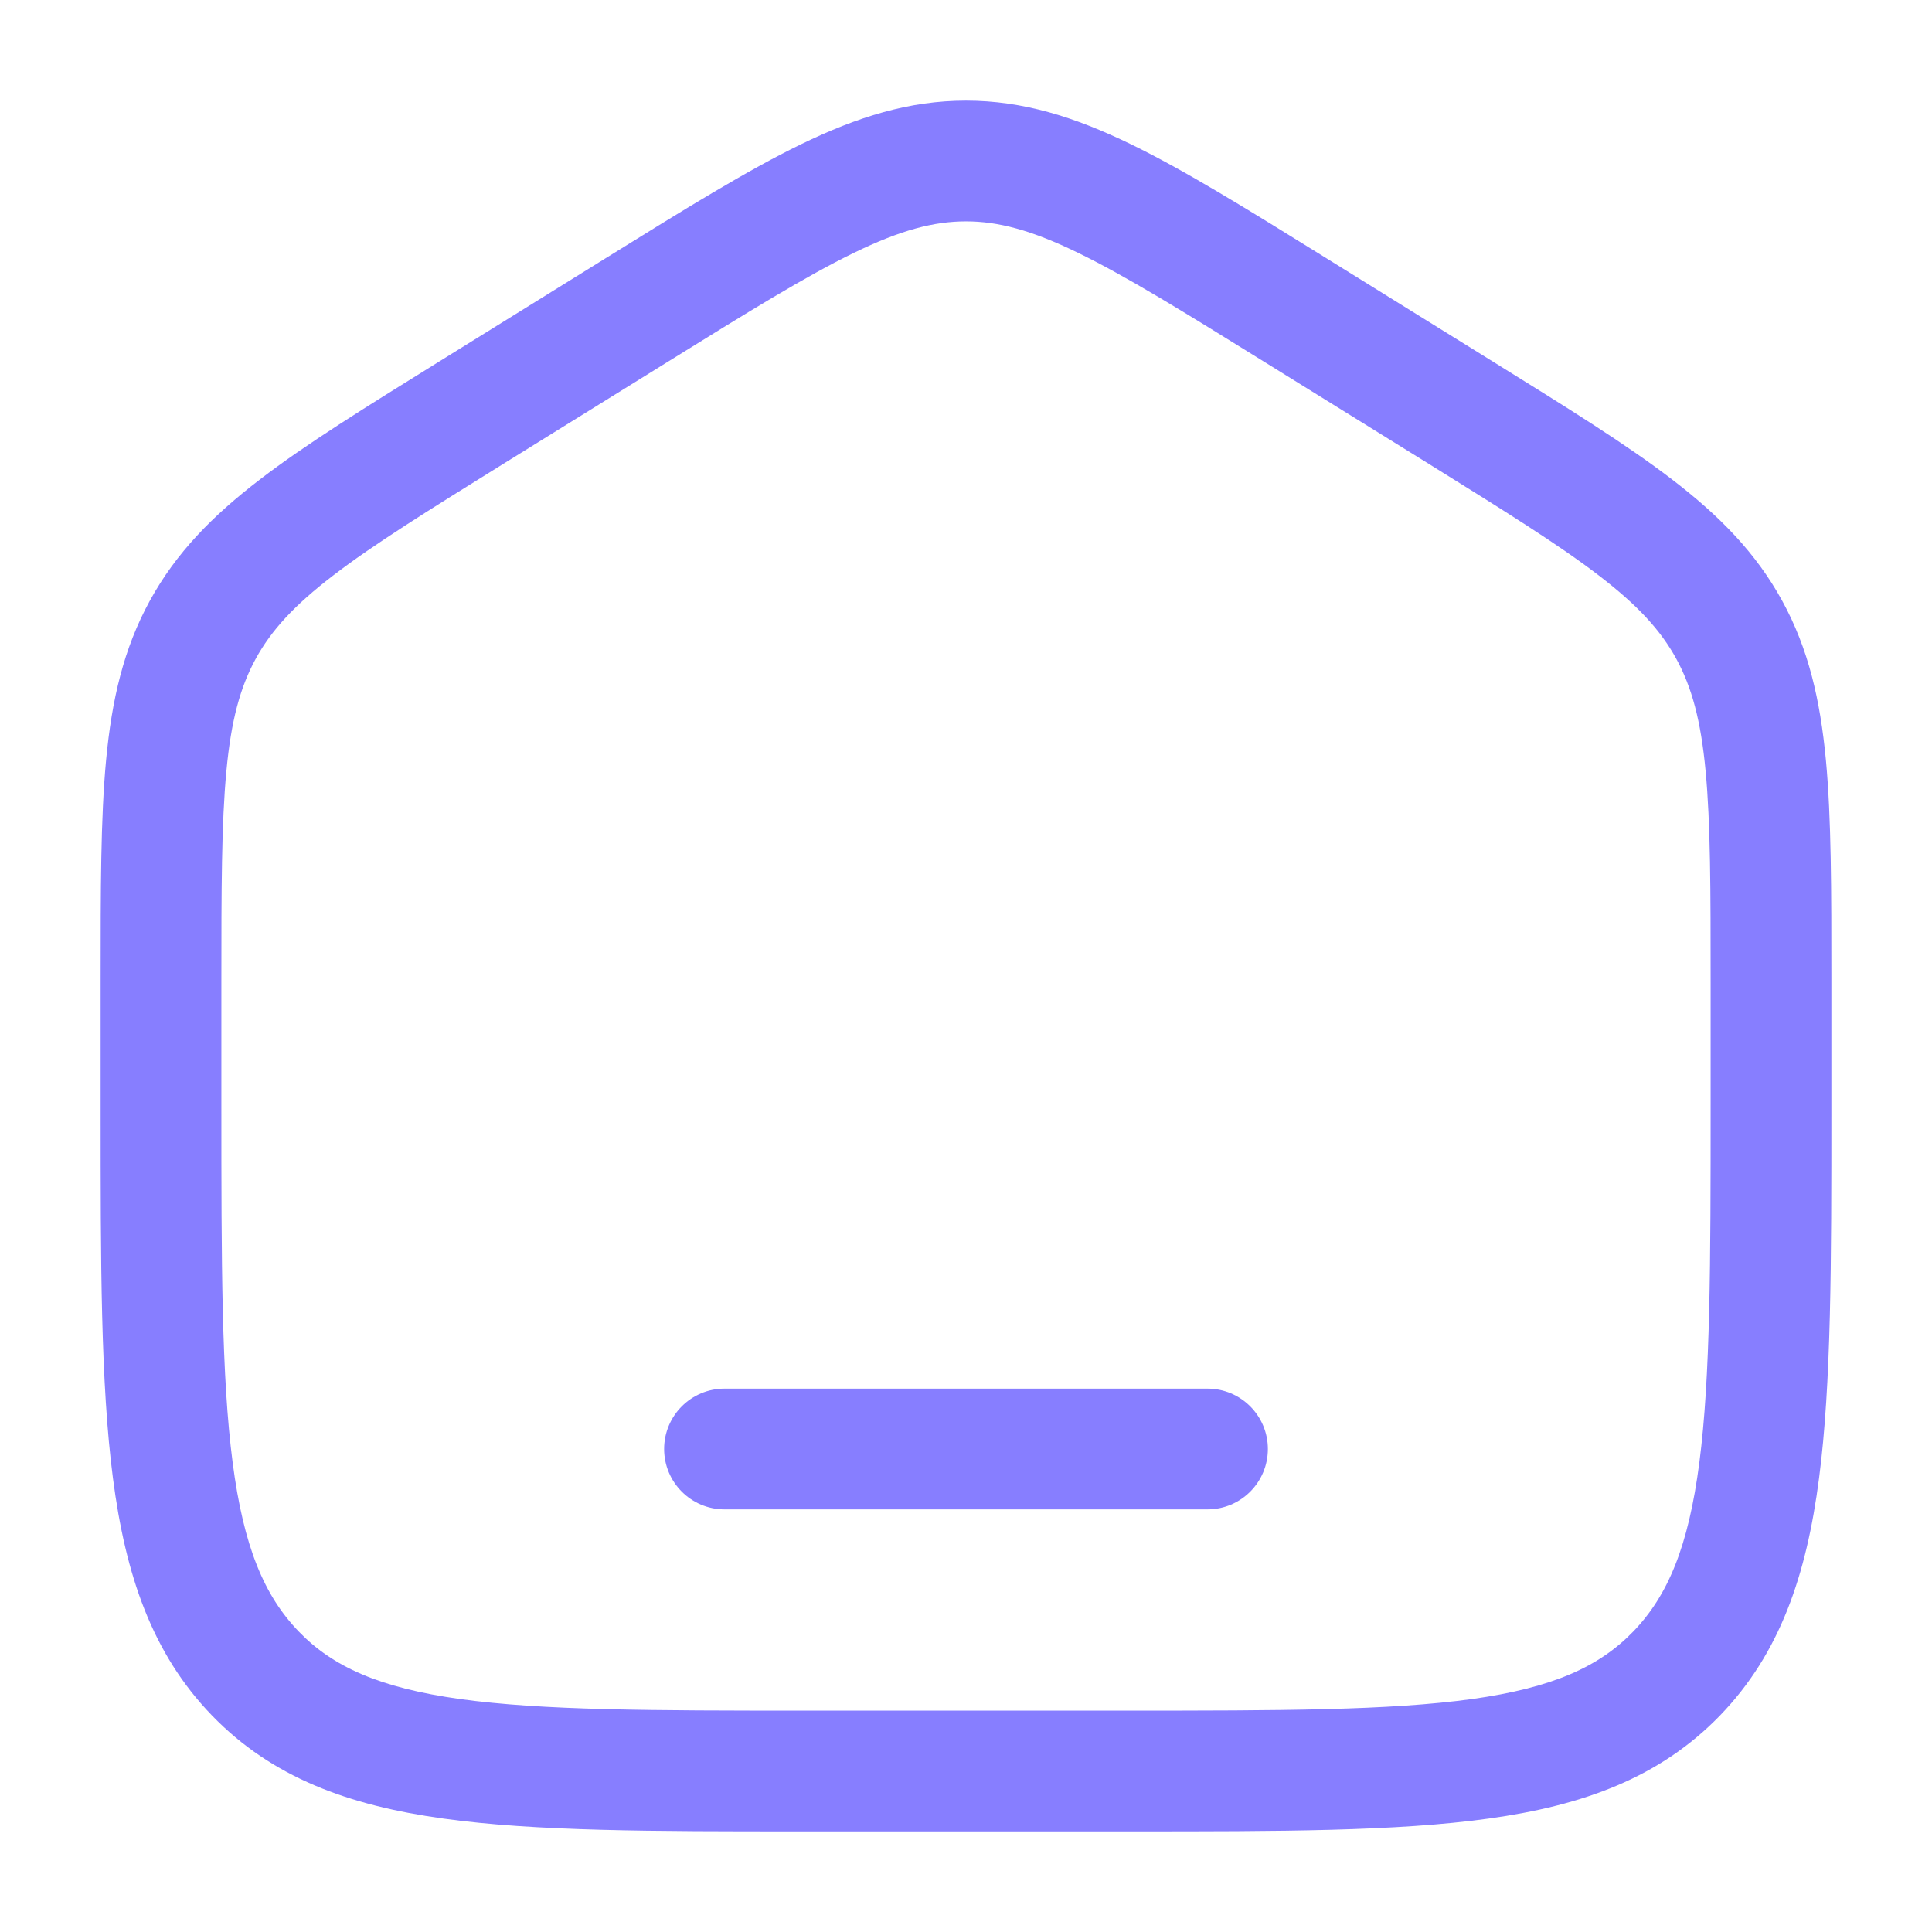
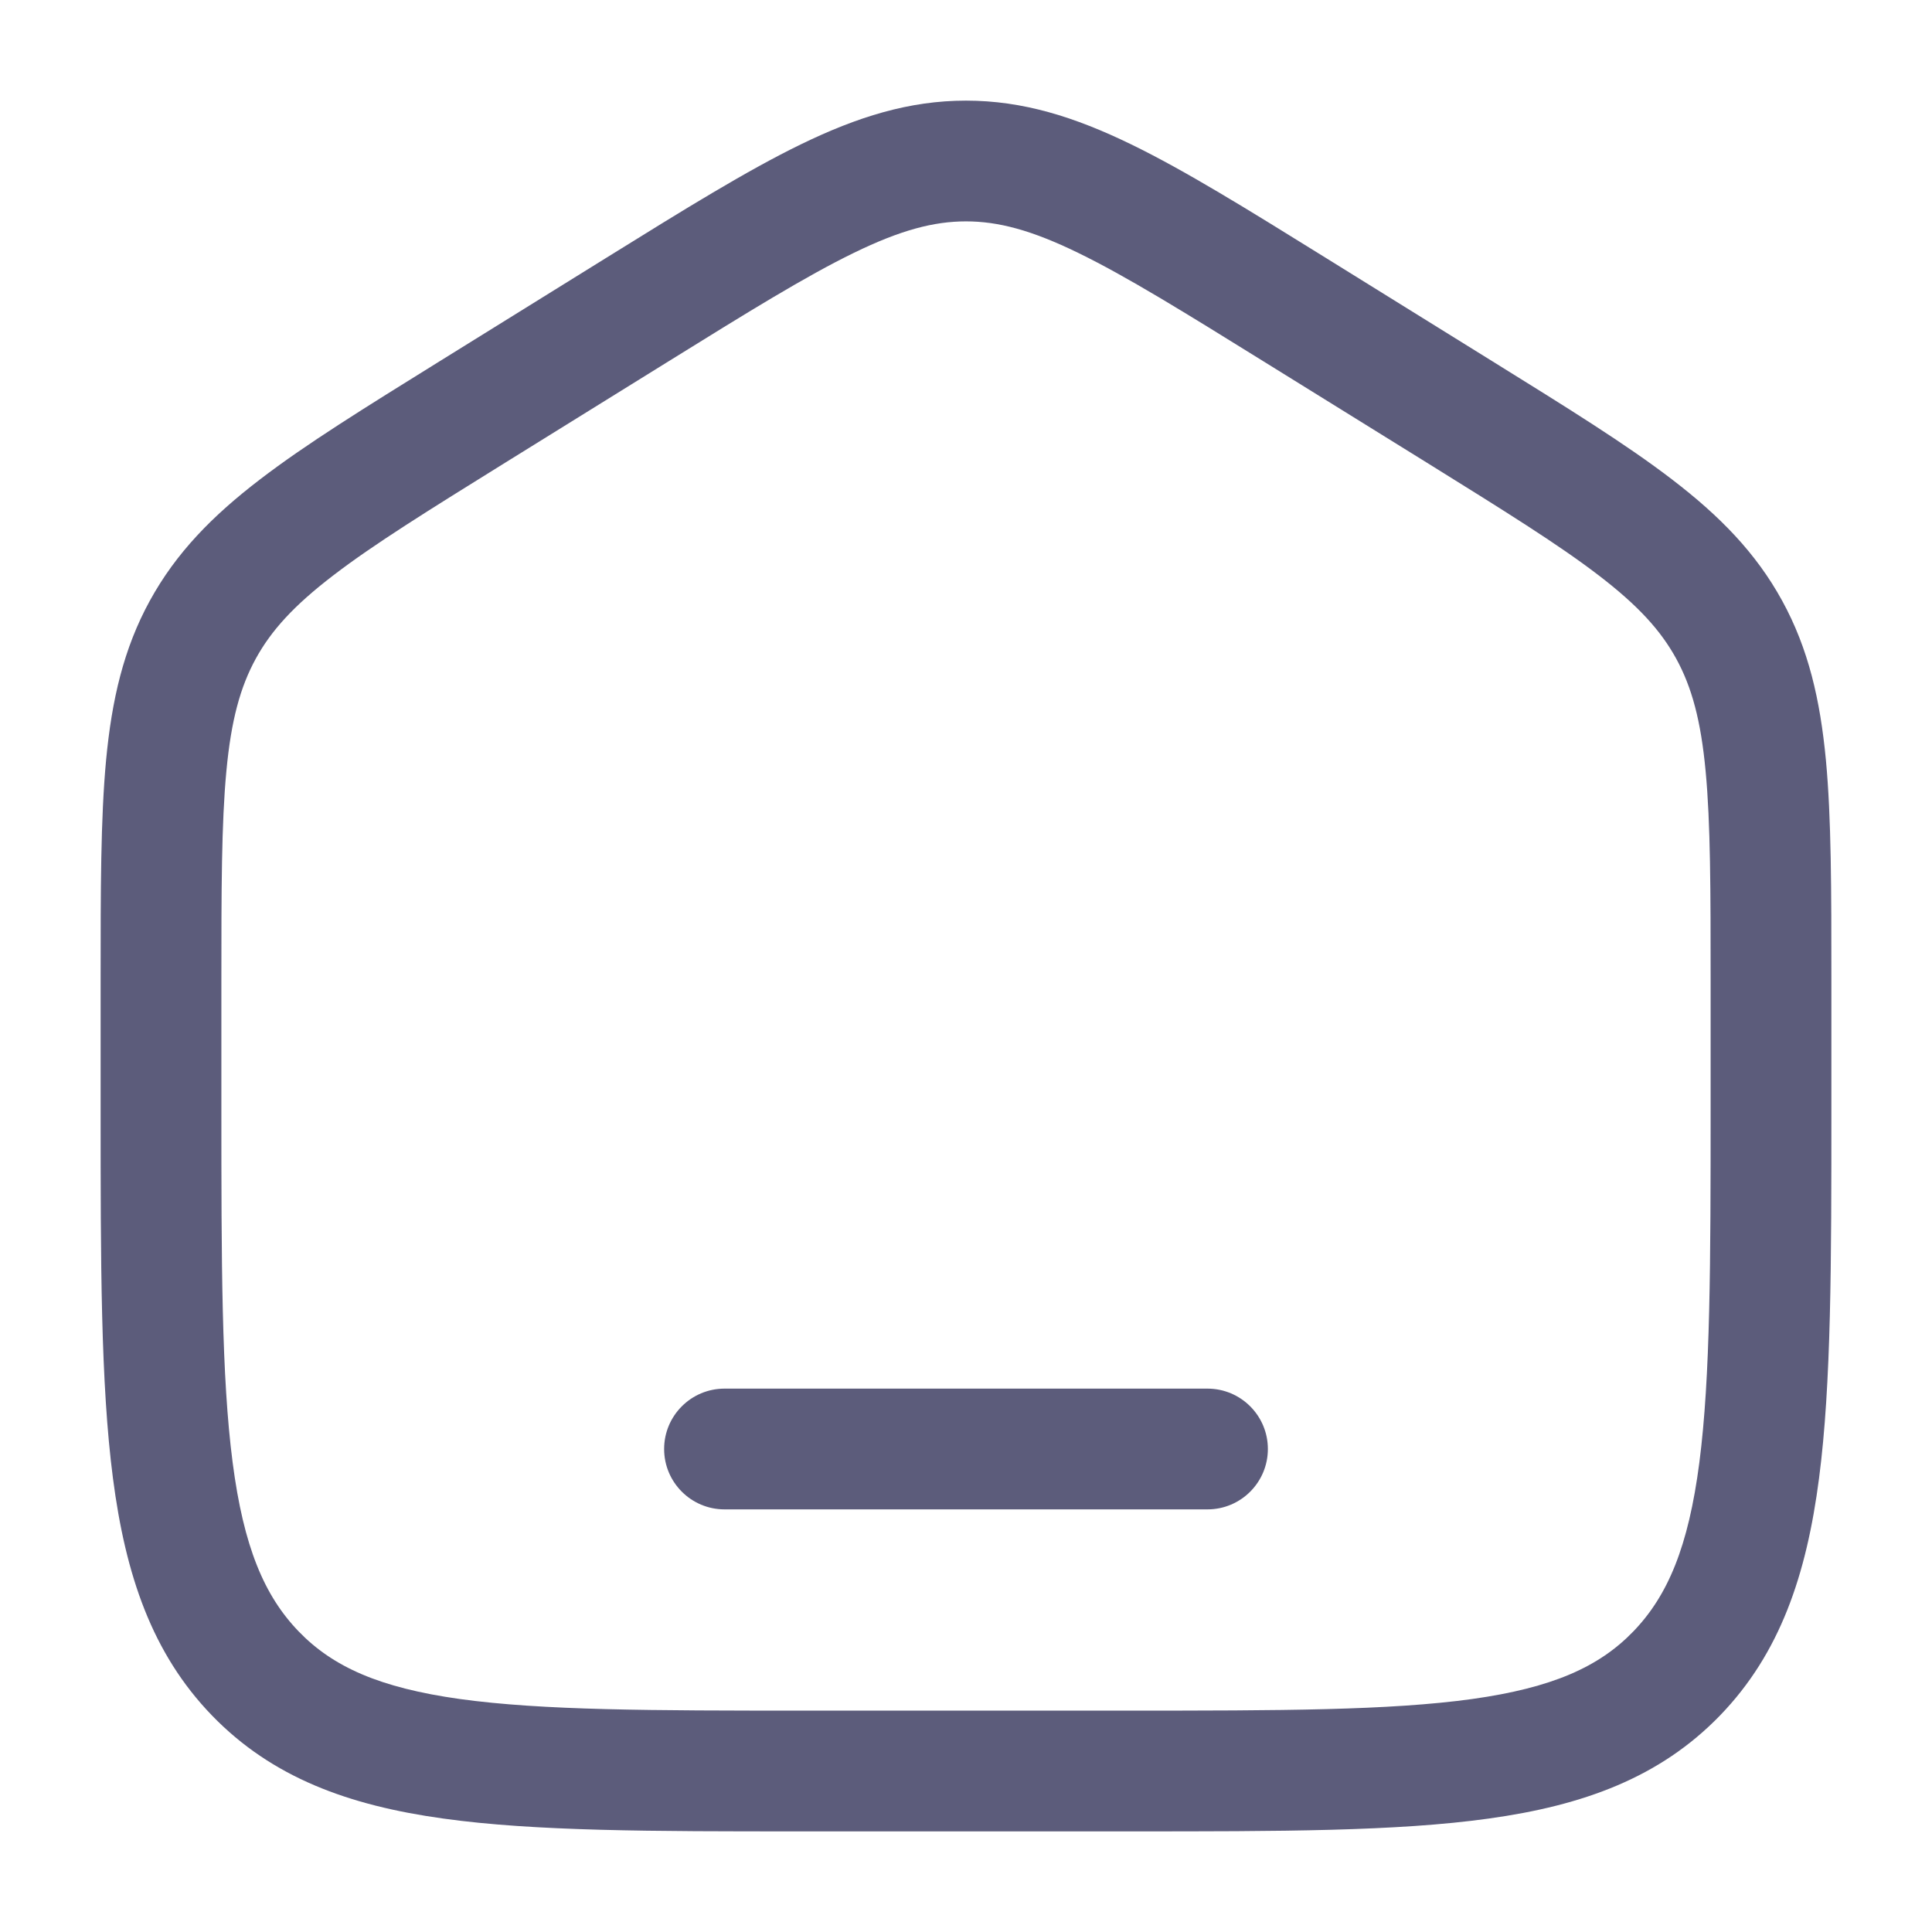
<svg xmlns="http://www.w3.org/2000/svg" width="24" height="24" viewBox="0 0 24 24" fill="none">
-   <path d="M9 17.25C8.586 17.25 8.25 17.586 8.25 18C8.25 18.414 8.586 18.75 9 18.75H15C15.414 18.75 15.75 18.414 15.75 18C15.75 17.586 15.414 17.25 15 17.25H9Z" fill="#877EFF" />
-   <path fill-rule="evenodd" clip-rule="evenodd" d="M12 1.25C11.292 1.25 10.649 1.453 9.951 1.792C9.276 2.12 8.496 2.604 7.523 3.208L5.456 4.491C4.535 5.063 3.797 5.52 3.229 5.956C2.64 6.407 2.188 6.866 1.861 7.463C1.535 8.058 1.389 8.692 1.318 9.441C1.25 10.166 1.25 11.054 1.25 12.167V13.78C1.25 15.684 1.25 17.187 1.403 18.362C1.559 19.567 1.889 20.54 2.632 21.309C3.38 22.082 4.33 22.428 5.508 22.591C6.648 22.75 8.106 22.75 9.942 22.75H14.058C15.894 22.75 17.352 22.75 18.492 22.591C19.669 22.428 20.62 22.082 21.368 21.309C22.111 20.54 22.441 19.567 22.597 18.362C22.75 17.187 22.75 15.684 22.75 13.78V12.167C22.75 11.054 22.75 10.166 22.682 9.441C22.611 8.692 22.465 8.058 22.139 7.463C21.812 6.866 21.36 6.407 20.771 5.956C20.203 5.52 19.465 5.063 18.544 4.491L16.477 3.208C15.504 2.604 14.724 2.12 14.049 1.792C13.351 1.453 12.708 1.25 12 1.25ZM8.28 4.504C9.295 3.874 10.009 3.432 10.607 3.141C11.188 2.858 11.6 2.75 12 2.75C12.4 2.75 12.812 2.858 13.393 3.141C13.991 3.432 14.705 3.874 15.72 4.504L17.721 5.745C18.681 6.342 19.356 6.761 19.859 7.147C20.349 7.522 20.63 7.831 20.823 8.183C21.016 8.536 21.129 8.949 21.188 9.581C21.249 10.229 21.25 11.046 21.25 12.204V13.725C21.25 15.696 21.248 17.101 21.11 18.168C20.974 19.216 20.717 19.824 20.289 20.267C19.865 20.706 19.287 20.966 18.286 21.106C17.26 21.248 15.908 21.25 14 21.25H10C8.092 21.25 6.74 21.248 5.714 21.106C4.713 20.966 4.135 20.706 3.711 20.267C3.283 19.824 3.026 19.216 2.89 18.168C2.751 17.101 2.75 15.696 2.75 13.725V12.204C2.75 11.046 2.751 10.229 2.812 9.581C2.871 8.949 2.984 8.536 3.177 8.183C3.37 7.831 3.651 7.522 4.141 7.147C4.644 6.761 5.319 6.342 6.28 5.745L8.28 4.504Z" fill="#877EFF" />
+   <path d="M9 17.25C8.586 17.25 8.25 17.586 8.25 18C8.25 18.414 8.586 18.75 9 18.75H15C15.414 18.75 15.75 18.414 15.75 18C15.75 17.586 15.414 17.25 15 17.25H9Z" fill="#5C5C7B" />
+   <path fill-rule="evenodd" clip-rule="evenodd" d="M12 1.25C11.292 1.25 10.649 1.453 9.951 1.792C9.276 2.12 8.496 2.604 7.523 3.208L5.456 4.491C4.535 5.063 3.797 5.52 3.229 5.956C2.64 6.407 2.188 6.866 1.861 7.463C1.535 8.058 1.389 8.692 1.318 9.441C1.25 10.166 1.25 11.054 1.25 12.167V13.78C1.25 15.684 1.25 17.187 1.403 18.362C1.559 19.567 1.889 20.54 2.632 21.309C3.38 22.082 4.33 22.428 5.508 22.591C6.648 22.75 8.106 22.75 9.942 22.75H14.058C15.894 22.75 17.352 22.75 18.492 22.591C19.669 22.428 20.62 22.082 21.368 21.309C22.111 20.54 22.441 19.567 22.597 18.362C22.75 17.187 22.75 15.684 22.75 13.78V12.167C22.75 11.054 22.75 10.166 22.682 9.441C22.611 8.692 22.465 8.058 22.139 7.463C21.812 6.866 21.36 6.407 20.771 5.956C20.203 5.52 19.465 5.063 18.544 4.491L16.477 3.208C15.504 2.604 14.724 2.12 14.049 1.792C13.351 1.453 12.708 1.25 12 1.25ZM8.28 4.504C9.295 3.874 10.009 3.432 10.607 3.141C11.188 2.858 11.6 2.75 12 2.75C12.4 2.75 12.812 2.858 13.393 3.141C13.991 3.432 14.705 3.874 15.72 4.504L17.721 5.745C18.681 6.342 19.356 6.761 19.859 7.147C20.349 7.522 20.63 7.831 20.823 8.183C21.016 8.536 21.129 8.949 21.188 9.581C21.249 10.229 21.25 11.046 21.25 12.204V13.725C21.25 15.696 21.248 17.101 21.11 18.168C20.974 19.216 20.717 19.824 20.289 20.267C19.865 20.706 19.287 20.966 18.286 21.106C17.26 21.248 15.908 21.25 14 21.25H10C8.092 21.25 6.74 21.248 5.714 21.106C4.713 20.966 4.135 20.706 3.711 20.267C3.283 19.824 3.026 19.216 2.89 18.168C2.751 17.101 2.75 15.696 2.75 13.725V12.204C2.75 11.046 2.751 10.229 2.812 9.581C2.871 8.949 2.984 8.536 3.177 8.183C3.37 7.831 3.651 7.522 4.141 7.147C4.644 6.761 5.319 6.342 6.28 5.745L8.28 4.504Z" fill="#5C5C7B" />
</svg>
